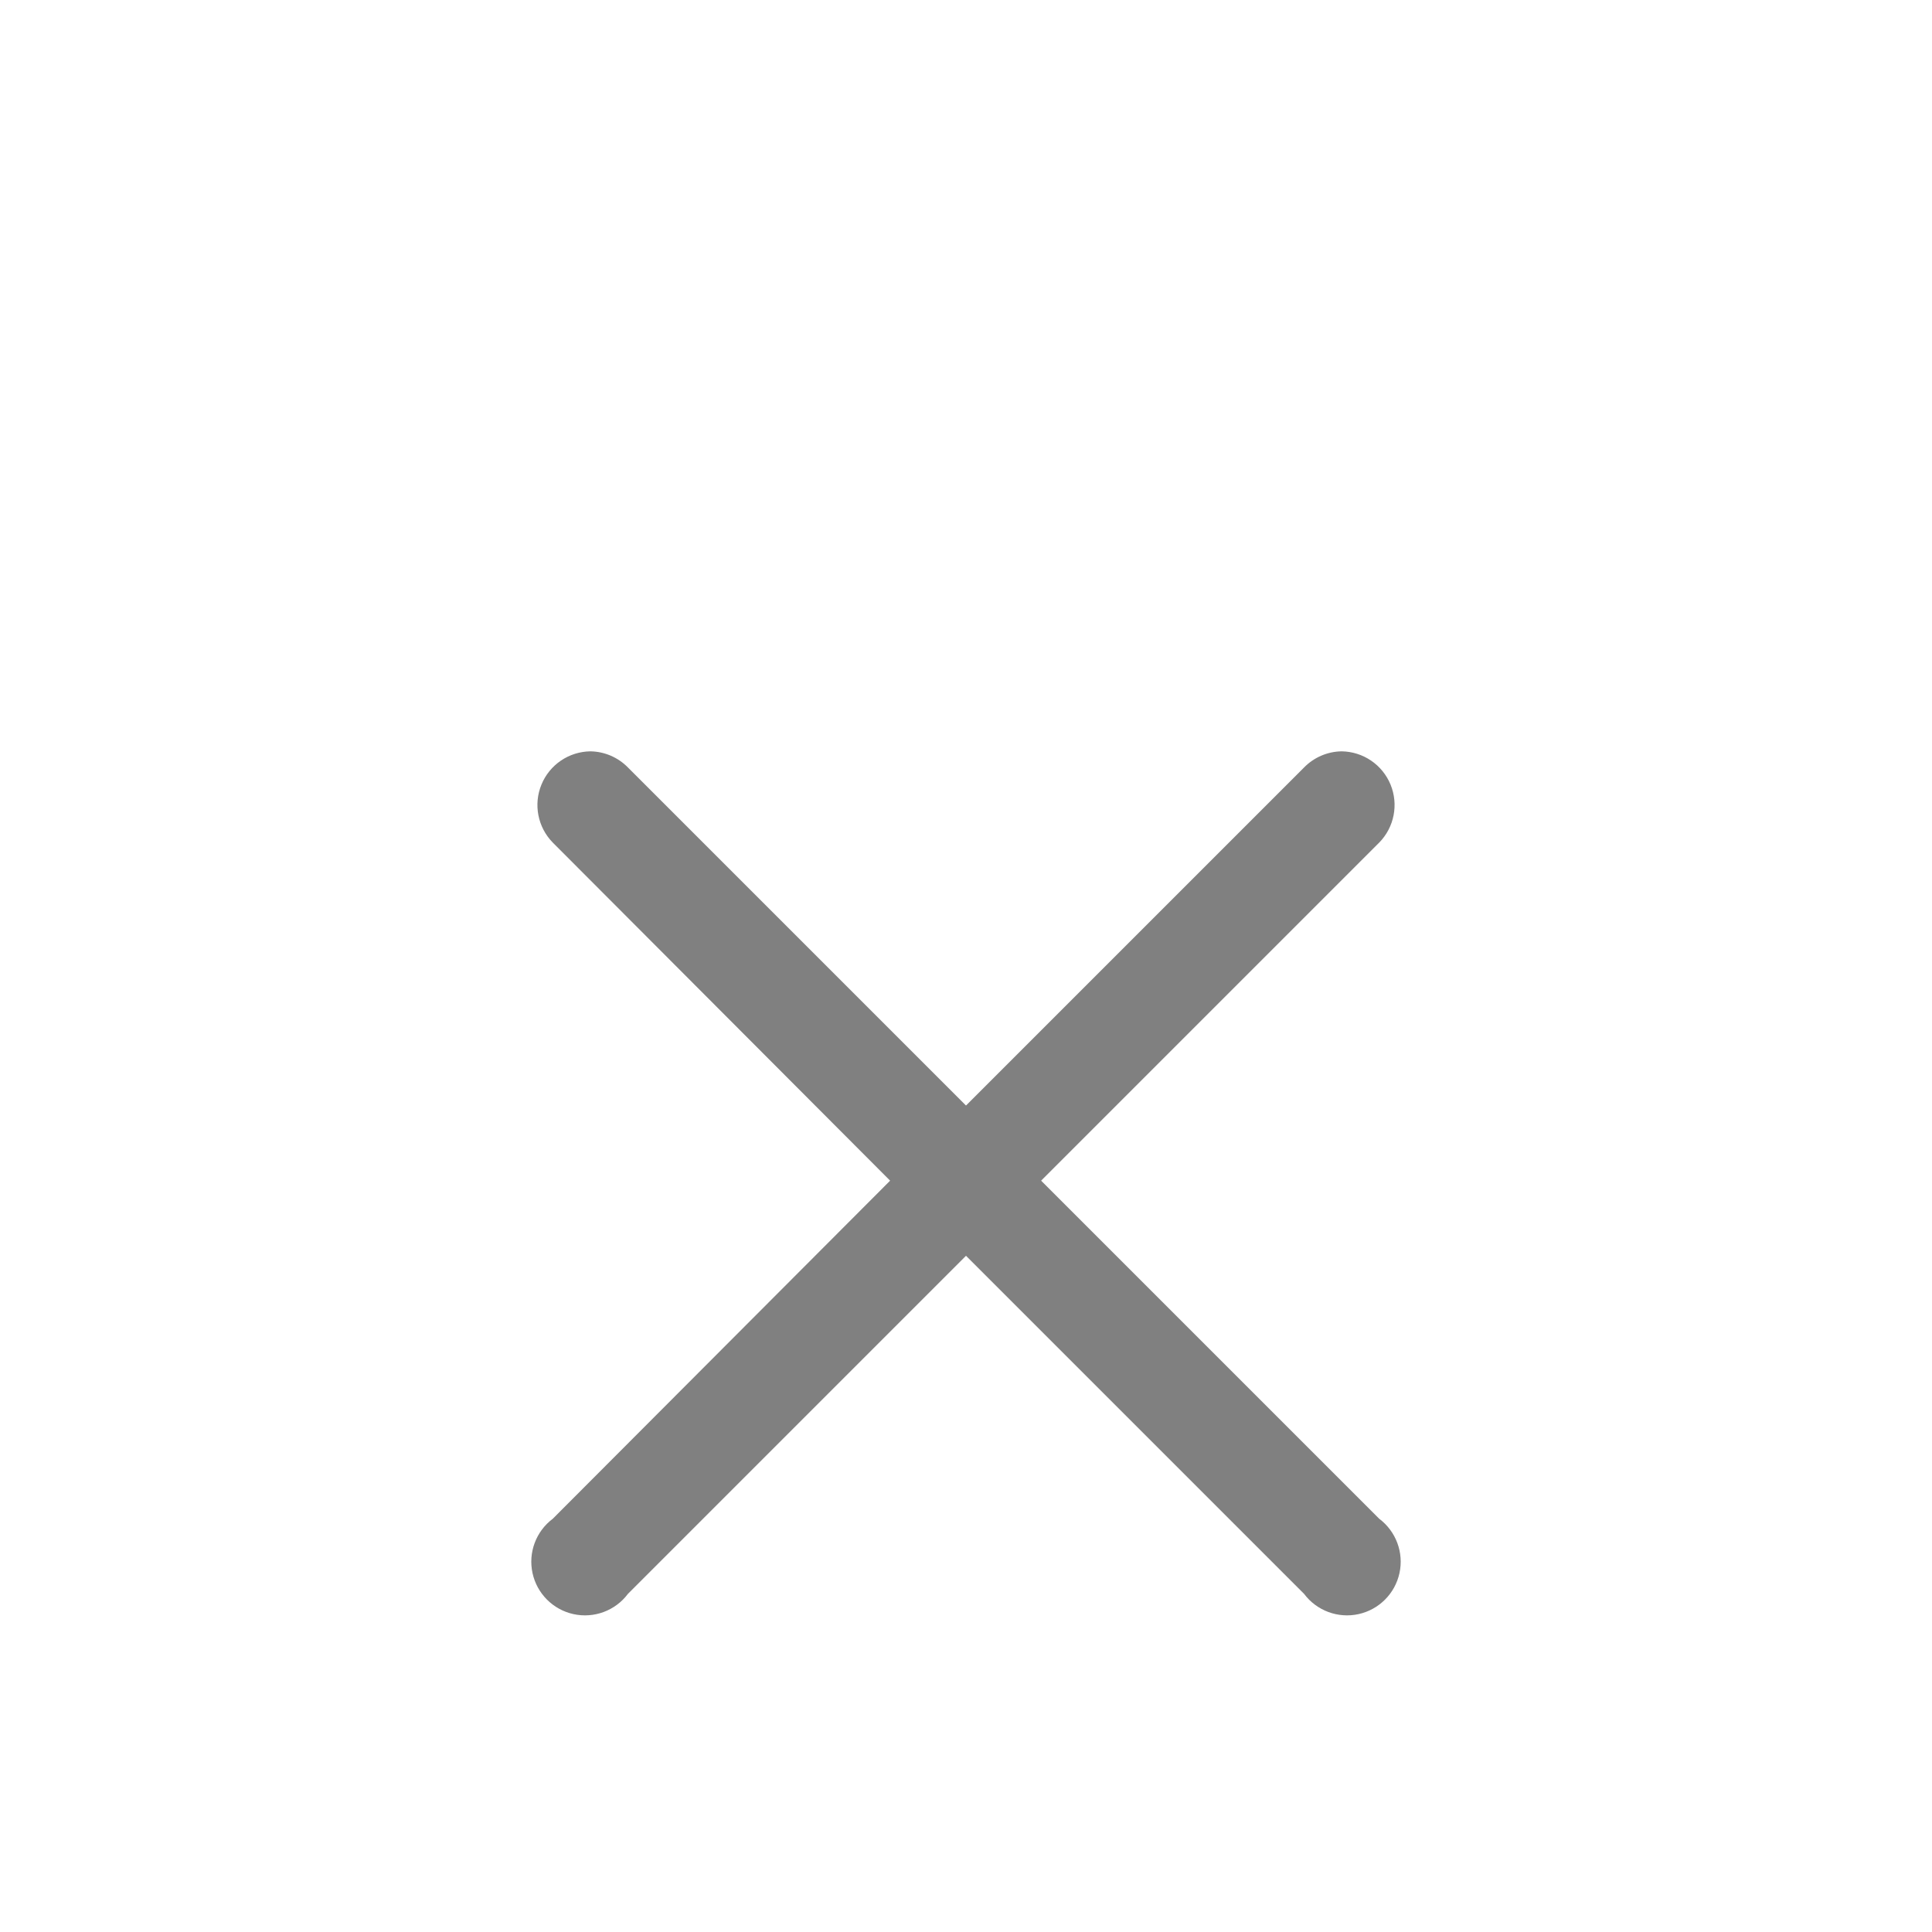
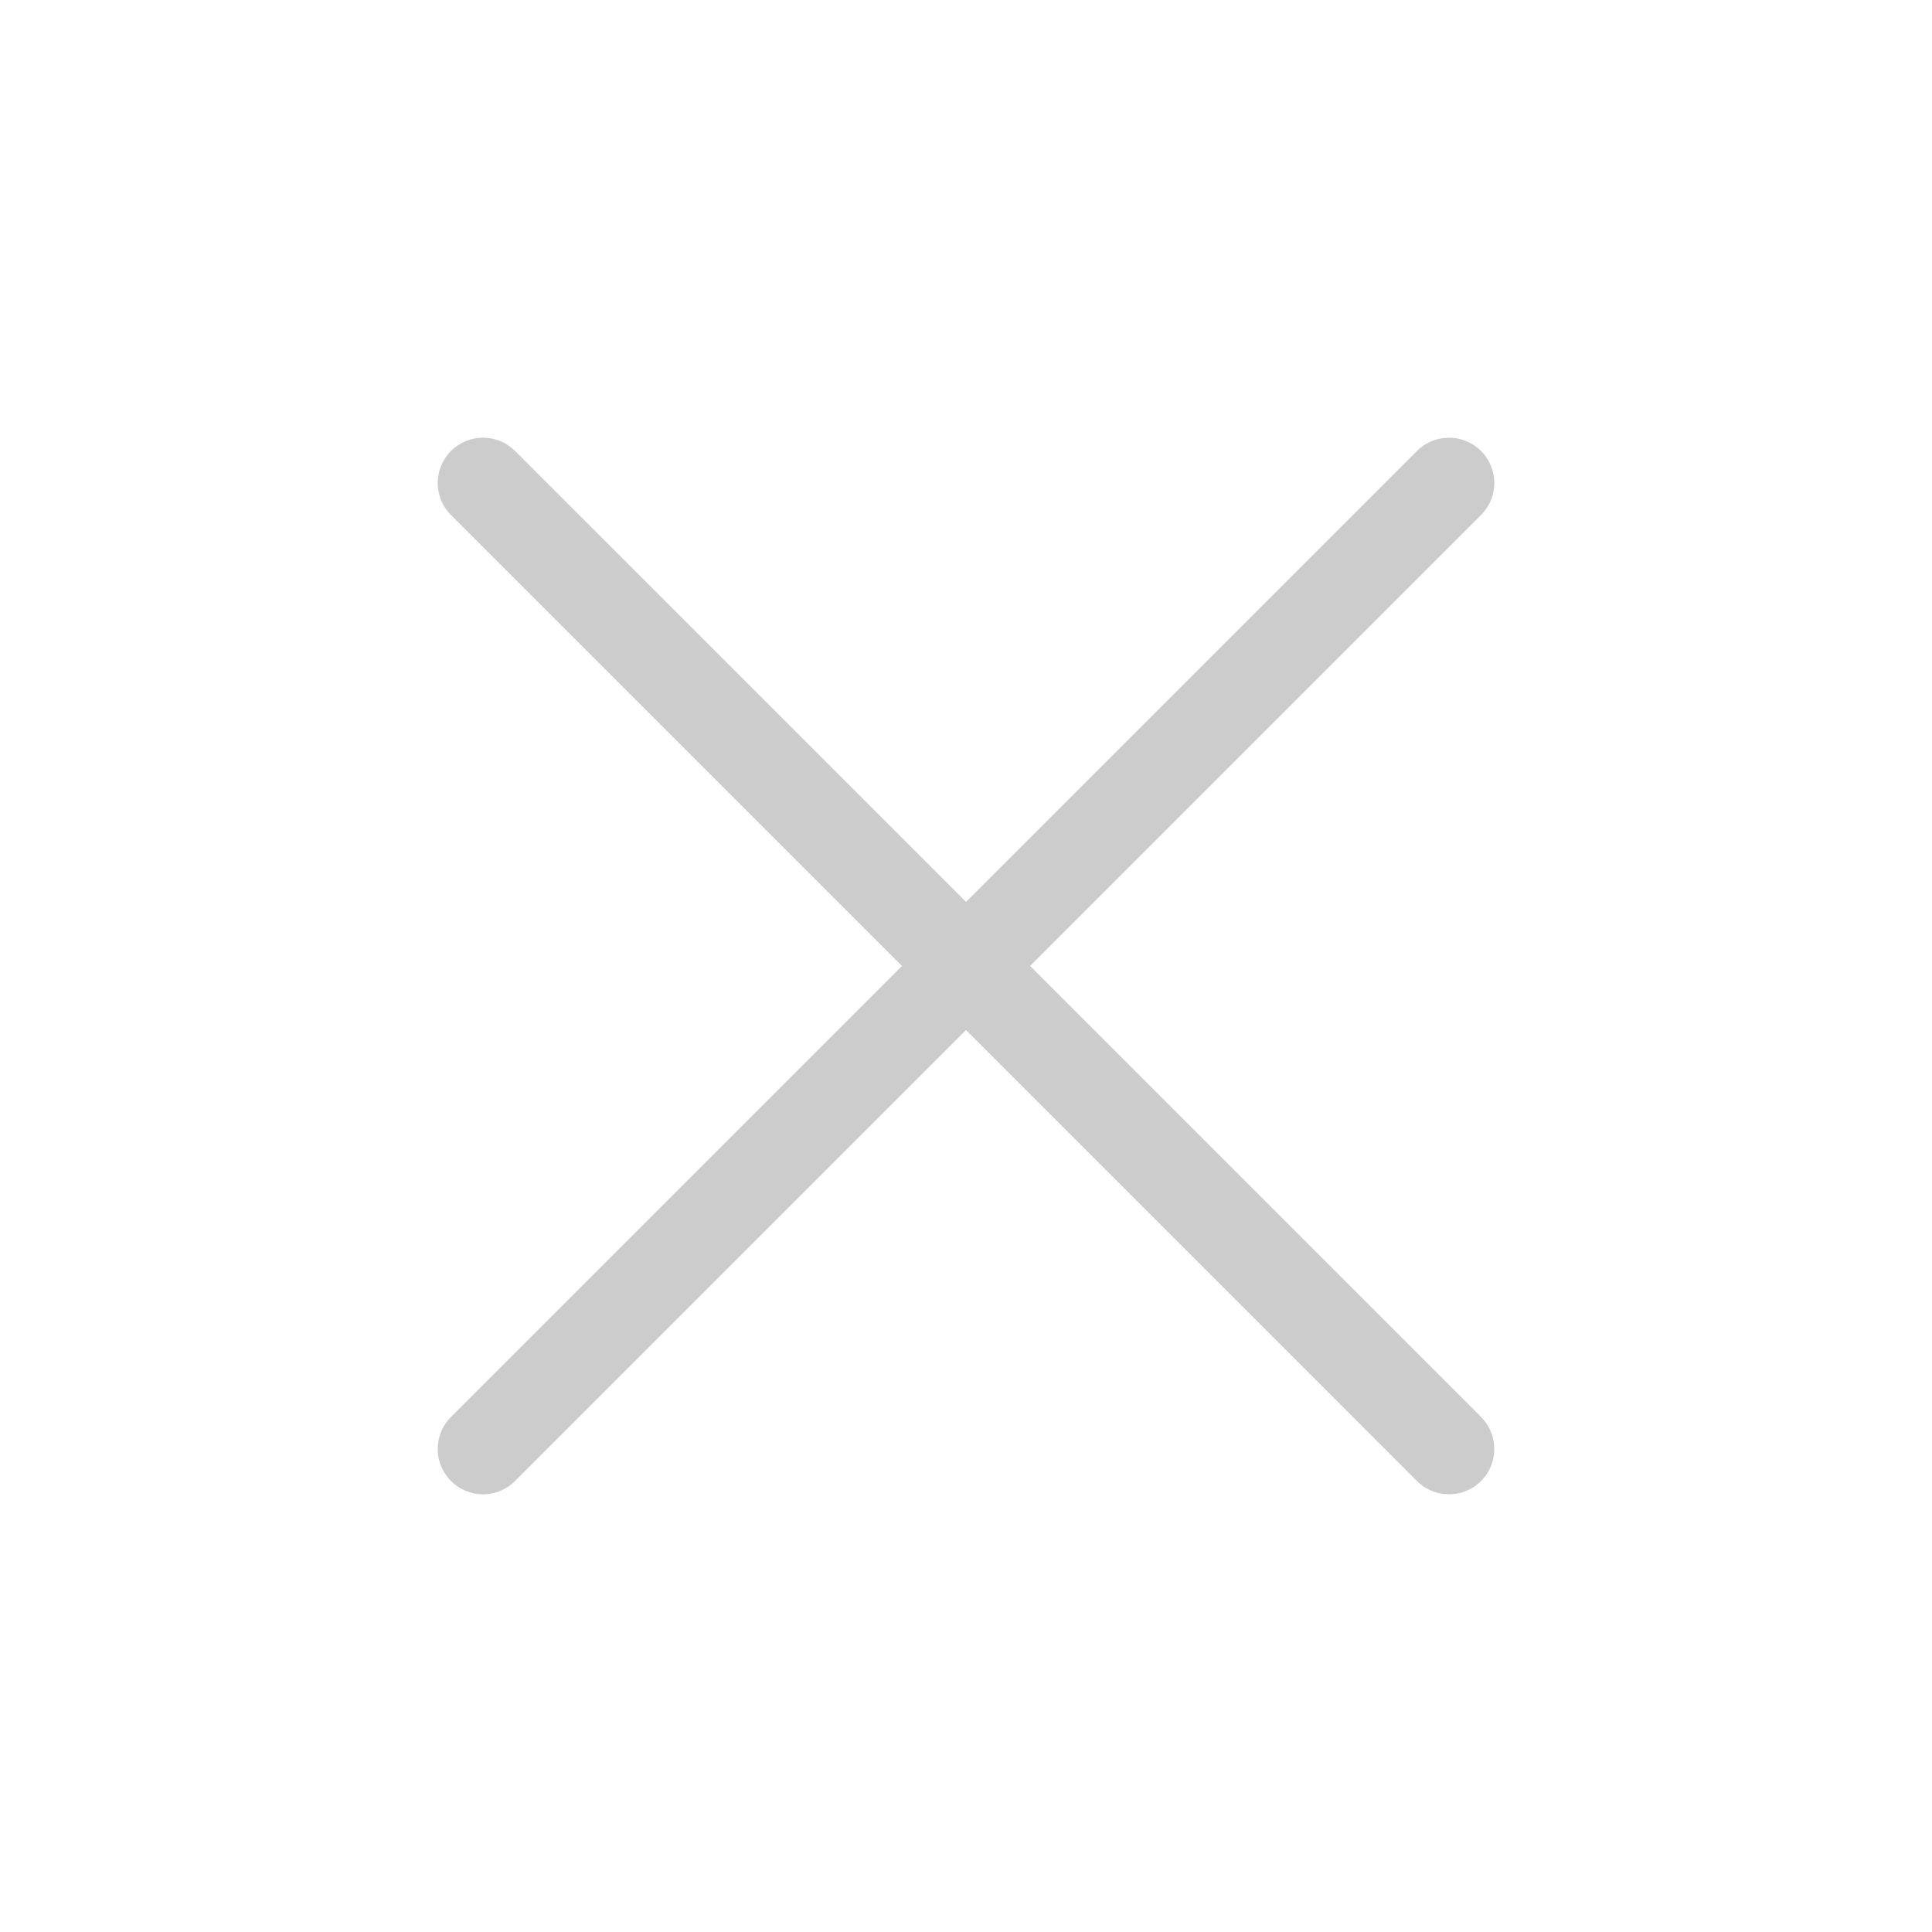
- <svg xmlns="http://www.w3.org/2000/svg" viewBox="0 -10 24 36" width="24px" height="24px" fill="grey">
-   <path d="M 5 4 A 1 1 0 0 0 4.3 5.7 L 10.586 12 L 4.3 18.3 A 1 1 0 1 0 5.7 19.7 L 12 13.4 L 18.3 19.7 A 1 1 0 1 0 19.7 18.3 L 13.4 12 L 19.7 5.7 A 1 1 0 0 0 19 4 A 1 1 0 0 0 18.3 4.3 L 12 10.6 L 5.7 4.3 A 1 1 0 0 0 5 4 z" />
+ <svg xmlns="http://www.w3.org/2000/svg" width="24" height="24" viewBox="0 0 64 64" focusable="false">
+   <path display="none" transform="matrix(2 0 0 2 0 0)" d="     M 5 4      A 1 1 0 0 0 4.3 5.7      L 10.6 12      L 4.3 18.3      A 1 1 0 1 0 5.7 19.7      L 12 13.4      L 18.3 19.7      A 1 1 0 1 0 19.7 18.3      L 13.4 12      L 19.7 5.7      A 1 1 0 0 0 19 4      A 1 1 0 0 0 18.3 4.3      L 12 10.6      L 5.7 4.3 A 1 1 0 0 0 5 4      z" />
+   <g class="icon" stroke-width="3" stroke="#ccc" stroke-linecap="round" _stroke-miterlimit="0.5">
+     <path d="     M 16 16     L 48 48     " />
+     <path d="     M 48 16     L 16 48     " />
+   </g>
</svg>
